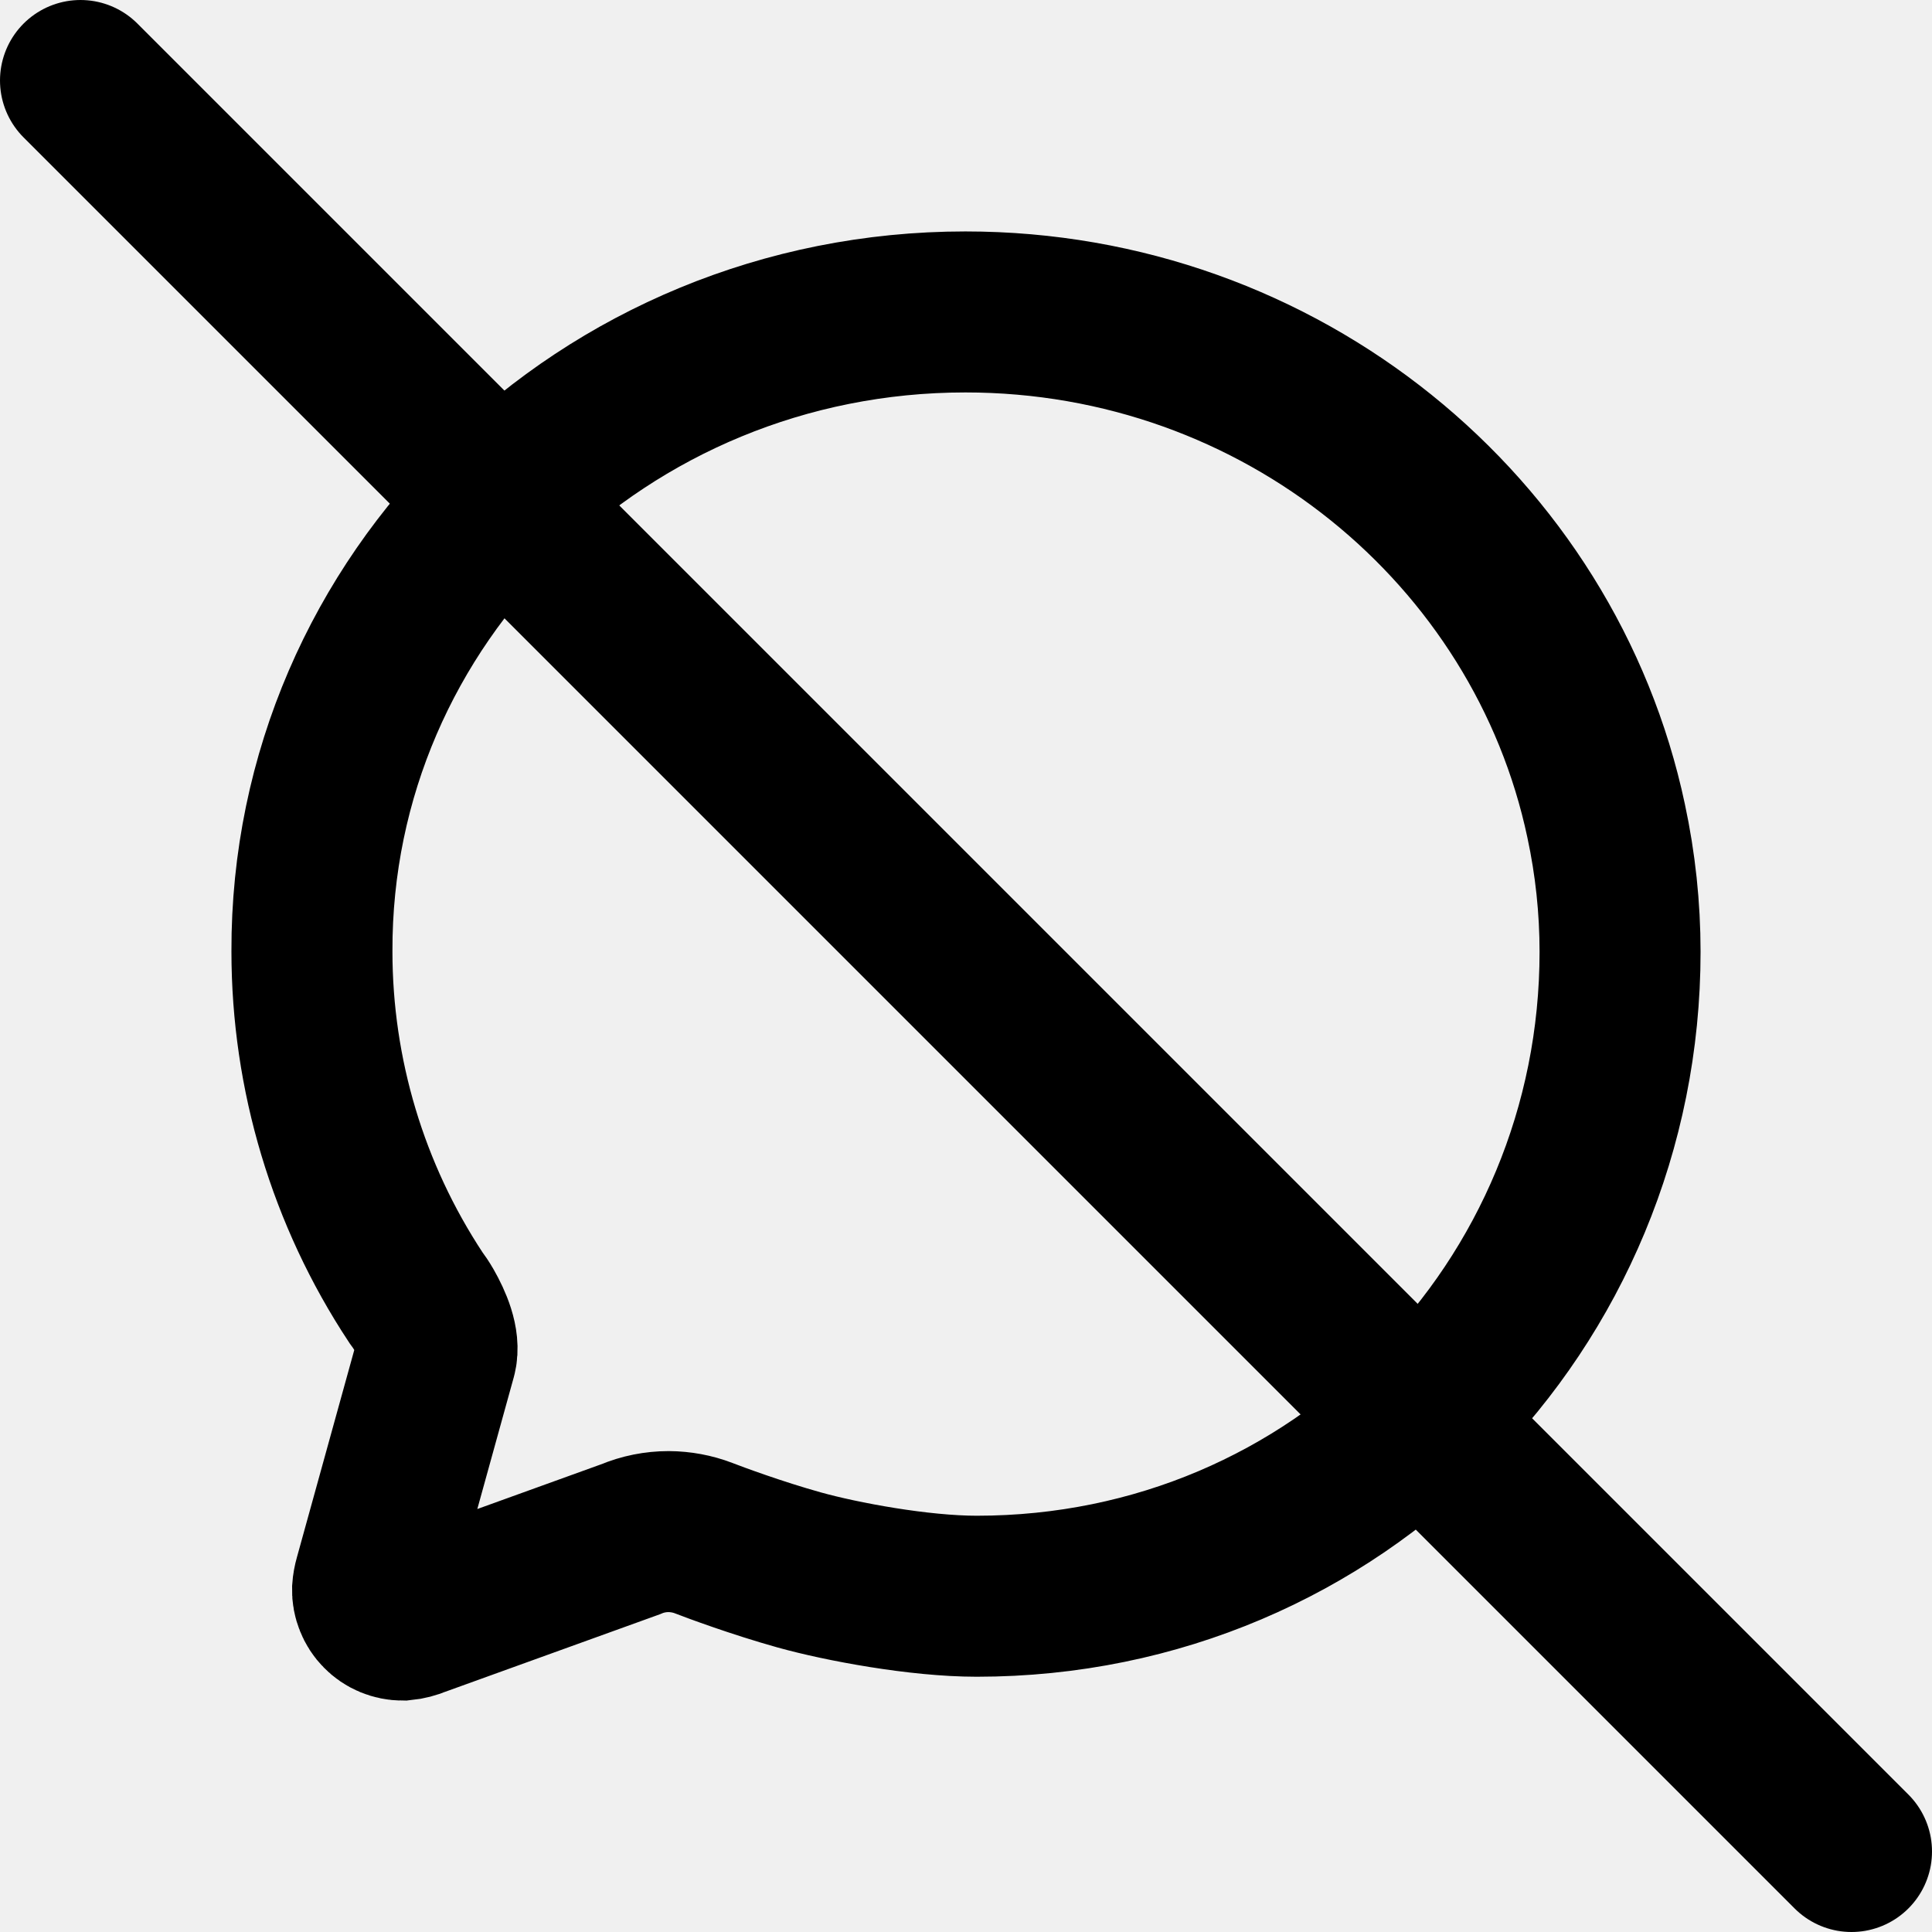
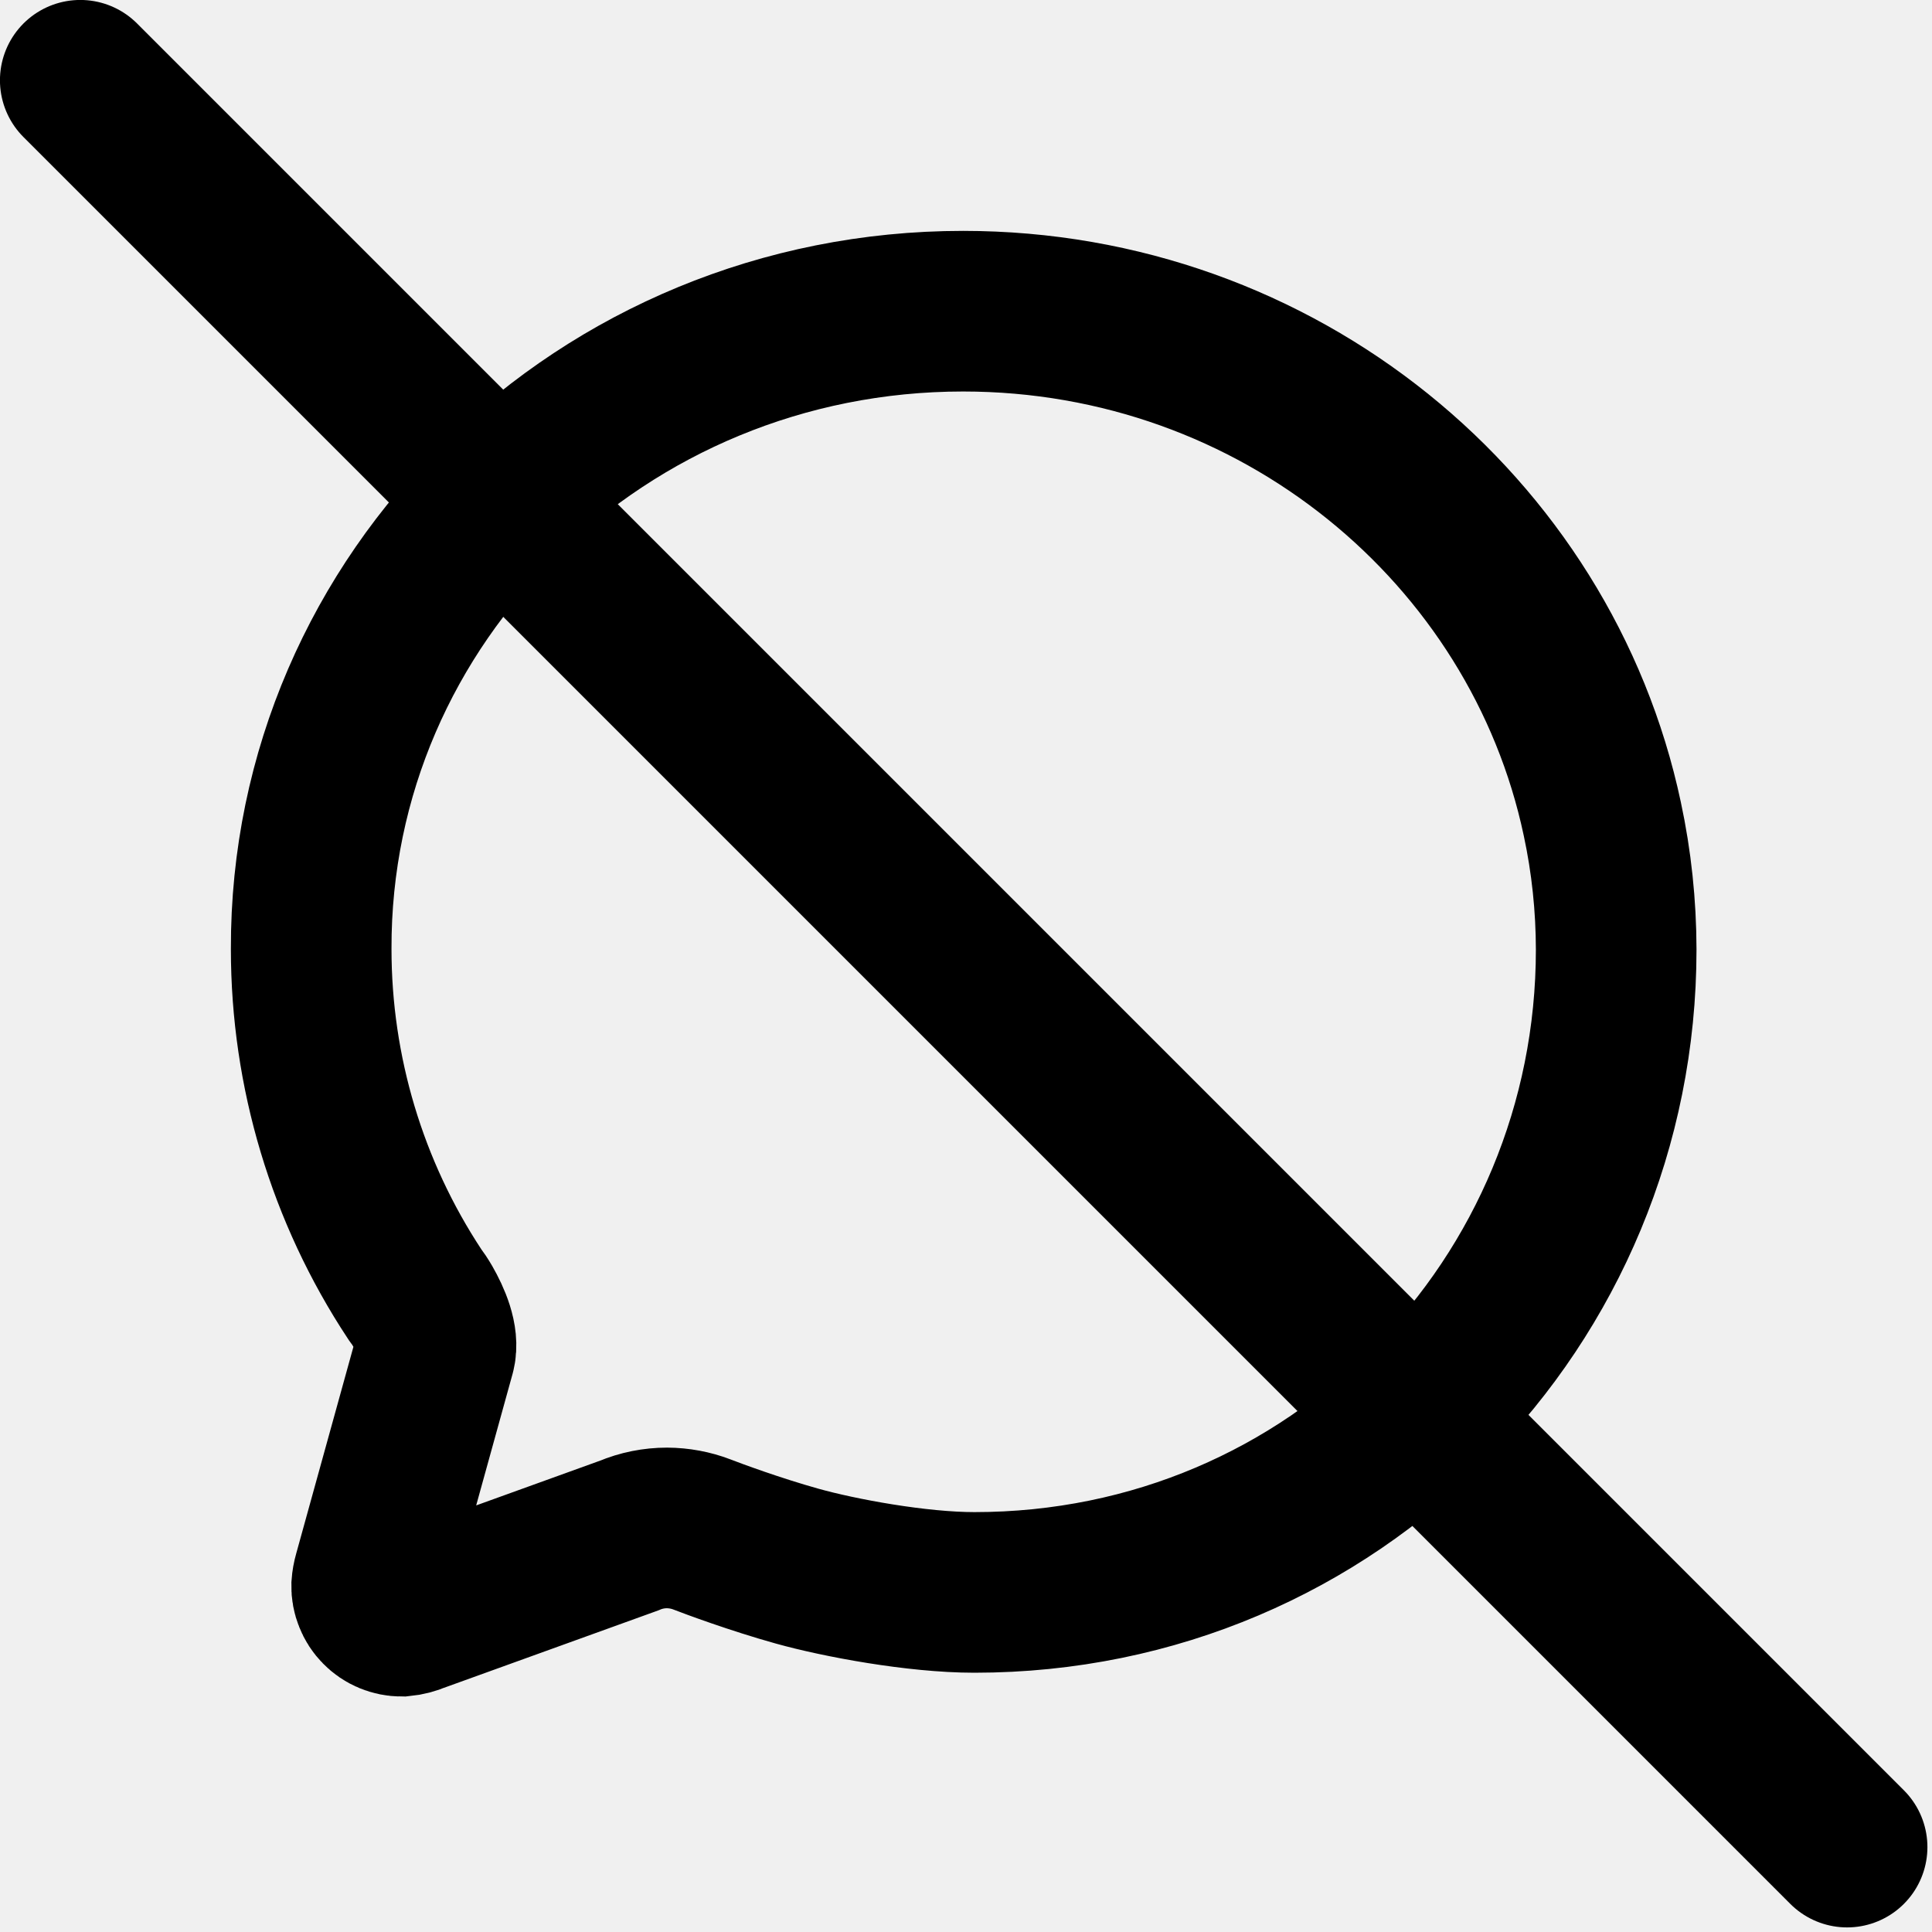
- <svg xmlns="http://www.w3.org/2000/svg" width="24" height="24" viewBox="0 0 24 24" fill="none">
-   <g clip-path="url(#clip0_311_4129)">
-     <path d="M5.418 16.844C5.464 16.673 5.361 16.435 5.263 16.264C5.233 16.212 5.2 16.163 5.164 16.115C4.323 14.84 3.875 13.346 3.875 11.818C3.861 7.433 7.497 3.875 11.993 3.875C15.915 3.875 19.188 6.592 19.952 10.197C20.067 10.732 20.125 11.277 20.125 11.824C20.125 16.215 16.629 19.829 12.133 19.829C11.418 19.829 10.454 19.649 9.927 19.502C9.401 19.355 8.876 19.16 8.74 19.107C8.602 19.054 8.454 19.027 8.306 19.026C8.144 19.026 7.983 19.058 7.834 19.121L5.184 20.078C5.126 20.103 5.064 20.119 5.002 20.125C4.952 20.125 4.903 20.115 4.857 20.096C4.811 20.077 4.77 20.049 4.735 20.013C4.7 19.978 4.673 19.936 4.655 19.89C4.636 19.844 4.627 19.794 4.628 19.745C4.631 19.701 4.639 19.658 4.651 19.616L5.418 16.844Z" stroke="black" stroke-width="2" stroke-miterlimit="10" stroke-linecap="round" />
+ <svg xmlns="http://www.w3.org/2000/svg" width="20" height="20" viewBox="0 0 20 20" fill="none" version="1.1" id="svg13">
+   <g clip-path="url(#clip0_311_4129)" id="g4" transform="scale(0.8313413)">
+     <path d="M 5.418,16.844 C 5.464,16.673 5.361,16.435 5.263,16.264 5.233,16.212 5.2,16.163 5.164,16.115 4.323,14.84 3.875,13.346 3.875,11.818 3.861,7.433 7.497,3.875 11.993,3.875 c 3.921,0 7.194,2.716 7.959,6.322 0.115,0.535 0.172,1.08 0.173,1.627 0,4.391 -3.496,8.005 -7.992,8.005 -0.715,0 -1.68,-0.18 -2.206,-0.327 C 9.401,19.355 8.876,19.16 8.74,19.107 8.602,19.054 8.454,19.027 8.306,19.026 8.144,19.026 7.983,19.058 7.834,19.121 L 5.184,20.078 C 5.126,20.103 5.064,20.119 5.002,20.125 4.952,20.125 4.903,20.115 4.857,20.096 4.811,20.077 4.77,20.049 4.735,20.013 4.7,19.978 4.673,19.936 4.655,19.89 4.636,19.844 4.627,19.794 4.628,19.745 4.631,19.701 4.639,19.658 4.651,19.616 Z" stroke="#000000" stroke-width="2" stroke-miterlimit="10" stroke-linecap="round" id="path2" />
  </g>
-   <path d="M1 1L23 23" stroke="black" stroke-width="2" stroke-linecap="round" stroke-linejoin="round" />
-   <defs>
+   <path d="M 0.831,0.831 19.121,19.121" stroke="#000000" stroke-width="1.663" stroke-linecap="round" stroke-linejoin="round" id="path6" />
+   <defs id="defs11">
    <clipPath id="clip0_311_4129">
-       <rect width="20" height="20" fill="white" transform="translate(2 2)" />
+       <rect width="20" height="20" fill="#ffffff" transform="translate(2,2)" id="rect8" x="0" y="0" />
    </clipPath>
  </defs>
</svg>
